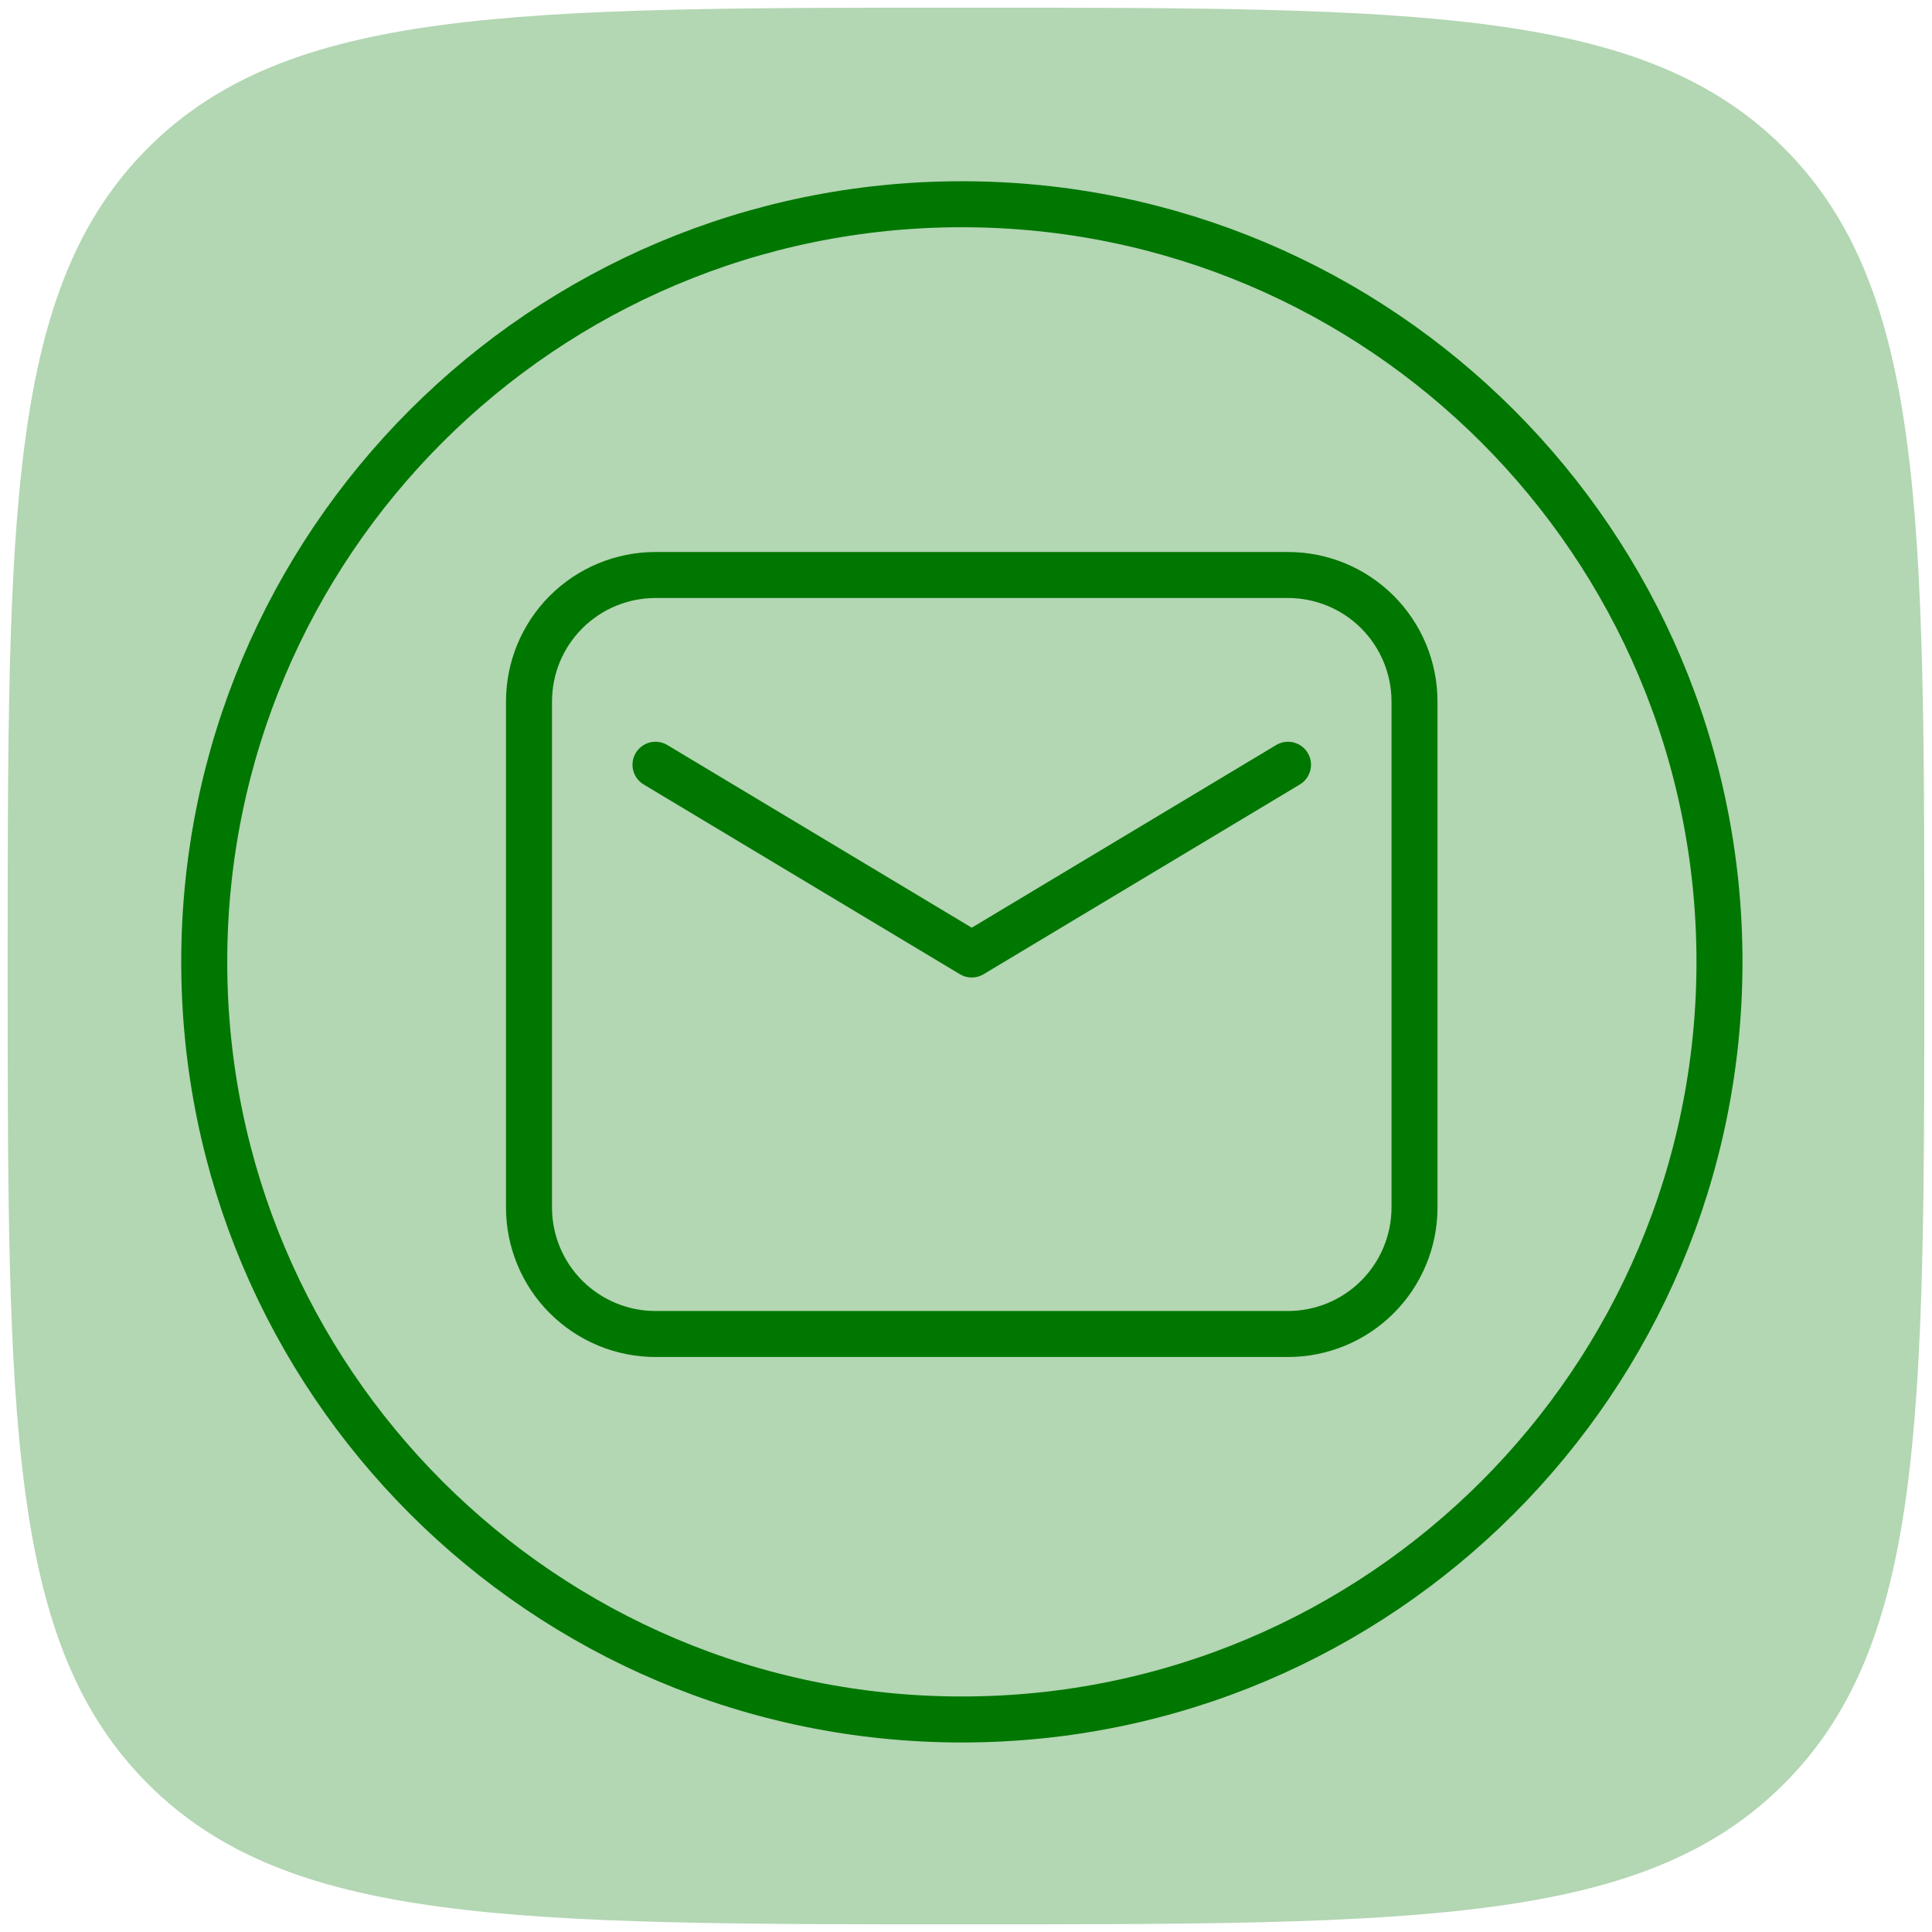
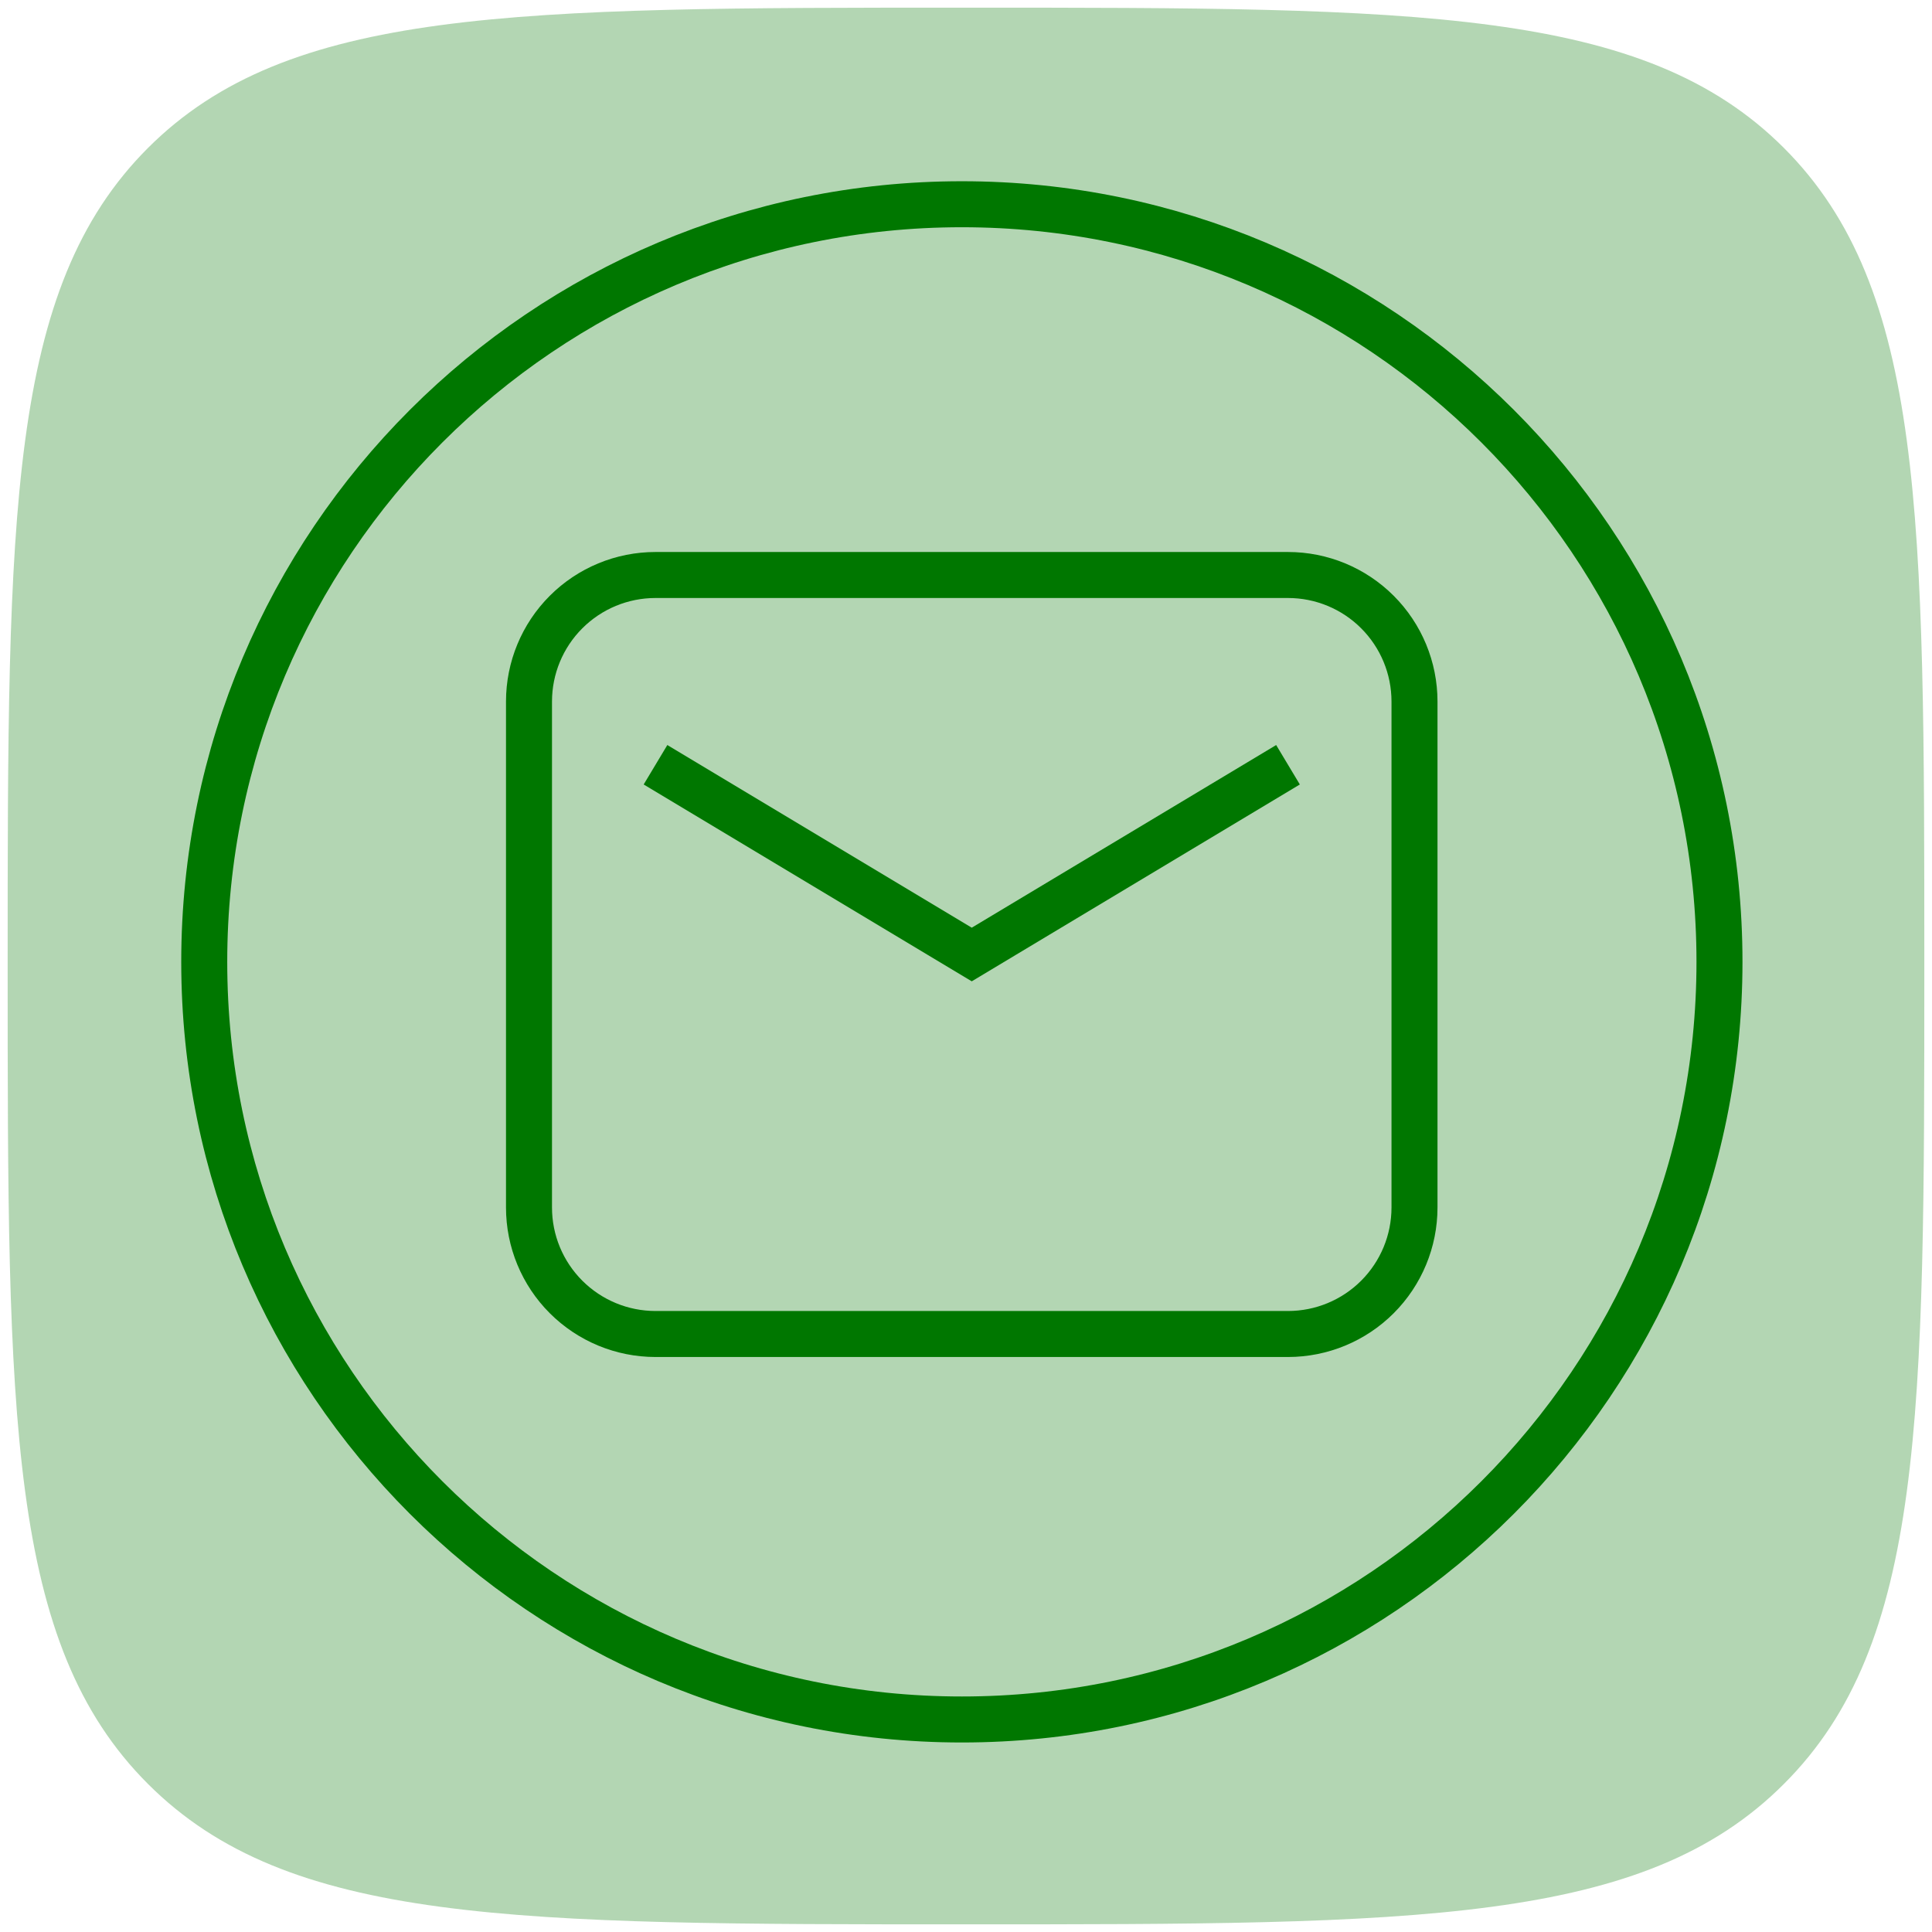
<svg xmlns="http://www.w3.org/2000/svg" width="84" height="84" viewBox="0 0 84 84" fill="none">
  <path opacity="0.3" d="M0.333 42C0.333 22.358 0.333 12.537 6.433 6.433C12.541 0.333 22.358 0.333 42 0.333C61.641 0.333 71.462 0.333 77.562 6.433C83.666 12.542 83.666 22.358 83.666 42C83.666 61.642 83.666 71.463 77.562 77.562C71.466 83.667 61.641 83.667 42 83.667C22.358 83.667 12.537 83.667 6.433 77.562C0.333 71.467 0.333 61.642 0.333 42Z" fill="#007700" style="fill:#007700;fill:color(display-p3 0 0.467 0);fill-opacity:1;" />
-   <path d="M41.82 74.76C60.012 74.76 74.76 60.012 74.76 41.82C74.76 23.628 60.012 8.88 41.82 8.88C23.628 8.88 8.88 23.628 8.88 41.82C8.88 60.012 23.628 74.76 41.82 74.76Z" stroke="#007700" style="stroke:#007700;stroke:color(display-p3 0 0.467 0);stroke-opacity:1;" stroke-width="2" stroke-linecap="round" stroke-linejoin="round" />
-   <path fill-rule="evenodd" clip-rule="evenodd" d="M23 30.5V52.5C23 53.959 23.579 55.358 24.611 56.389C25.642 57.42 27.041 58 28.5 58H56C57.459 58 58.858 57.42 59.889 56.389C60.92 55.358 61.5 53.959 61.5 52.5V30.5C61.5 29.041 60.92 27.642 59.889 26.611C58.858 25.579 57.459 25 56 25H28.5C27.041 25 25.642 25.579 24.611 26.611C23.579 27.642 23 29.041 23 30.5Z" stroke="#007700" style="stroke:#007700;stroke:color(display-p3 0 0.467 0);stroke-opacity:1;" stroke-width="2" stroke-linecap="round" stroke-linejoin="round" />
-   <path d="M28.5 33.25L42.25 41.5L56 33.25" stroke="#007700" style="stroke:#007700;stroke:color(display-p3 0 0.467 0);stroke-opacity:1;" stroke-width="2" stroke-linecap="round" stroke-linejoin="round" />
+   <path d="M41.82 74.76C60.012 74.76 74.76 60.012 74.76 41.82C74.76 23.628 60.012 8.88 41.82 8.88C23.628 8.88 8.88 23.628 8.88 41.82C8.88 60.012 23.628 74.76 41.82 74.76Z" stroke="#007700" style="stroke:#007700;stroke:color(display-p3 0 0.467 0);stroke-opacity:1;" stroke-width="2" strokeLinecap="round" strokeLinejoin="round" />
+   <path fill-rule="evenodd" clip-rule="evenodd" d="M23 30.5V52.5C23 53.959 23.579 55.358 24.611 56.389C25.642 57.42 27.041 58 28.5 58H56C57.459 58 58.858 57.42 59.889 56.389C60.92 55.358 61.5 53.959 61.5 52.5V30.5C61.5 29.041 60.92 27.642 59.889 26.611C58.858 25.579 57.459 25 56 25H28.5C27.041 25 25.642 25.579 24.611 26.611C23.579 27.642 23 29.041 23 30.5Z" stroke="#007700" style="stroke:#007700;stroke:color(display-p3 0 0.467 0);stroke-opacity:1;" stroke-width="2" strokeLinecap="round" strokeLinejoin="round" />
+   <path d="M28.5 33.25L42.25 41.5L56 33.25" stroke="#007700" style="stroke:#007700;stroke:color(display-p3 0 0.467 0);stroke-opacity:1;" stroke-width="2" strokeLinecap="round" strokeLinejoin="round" />
</svg>
